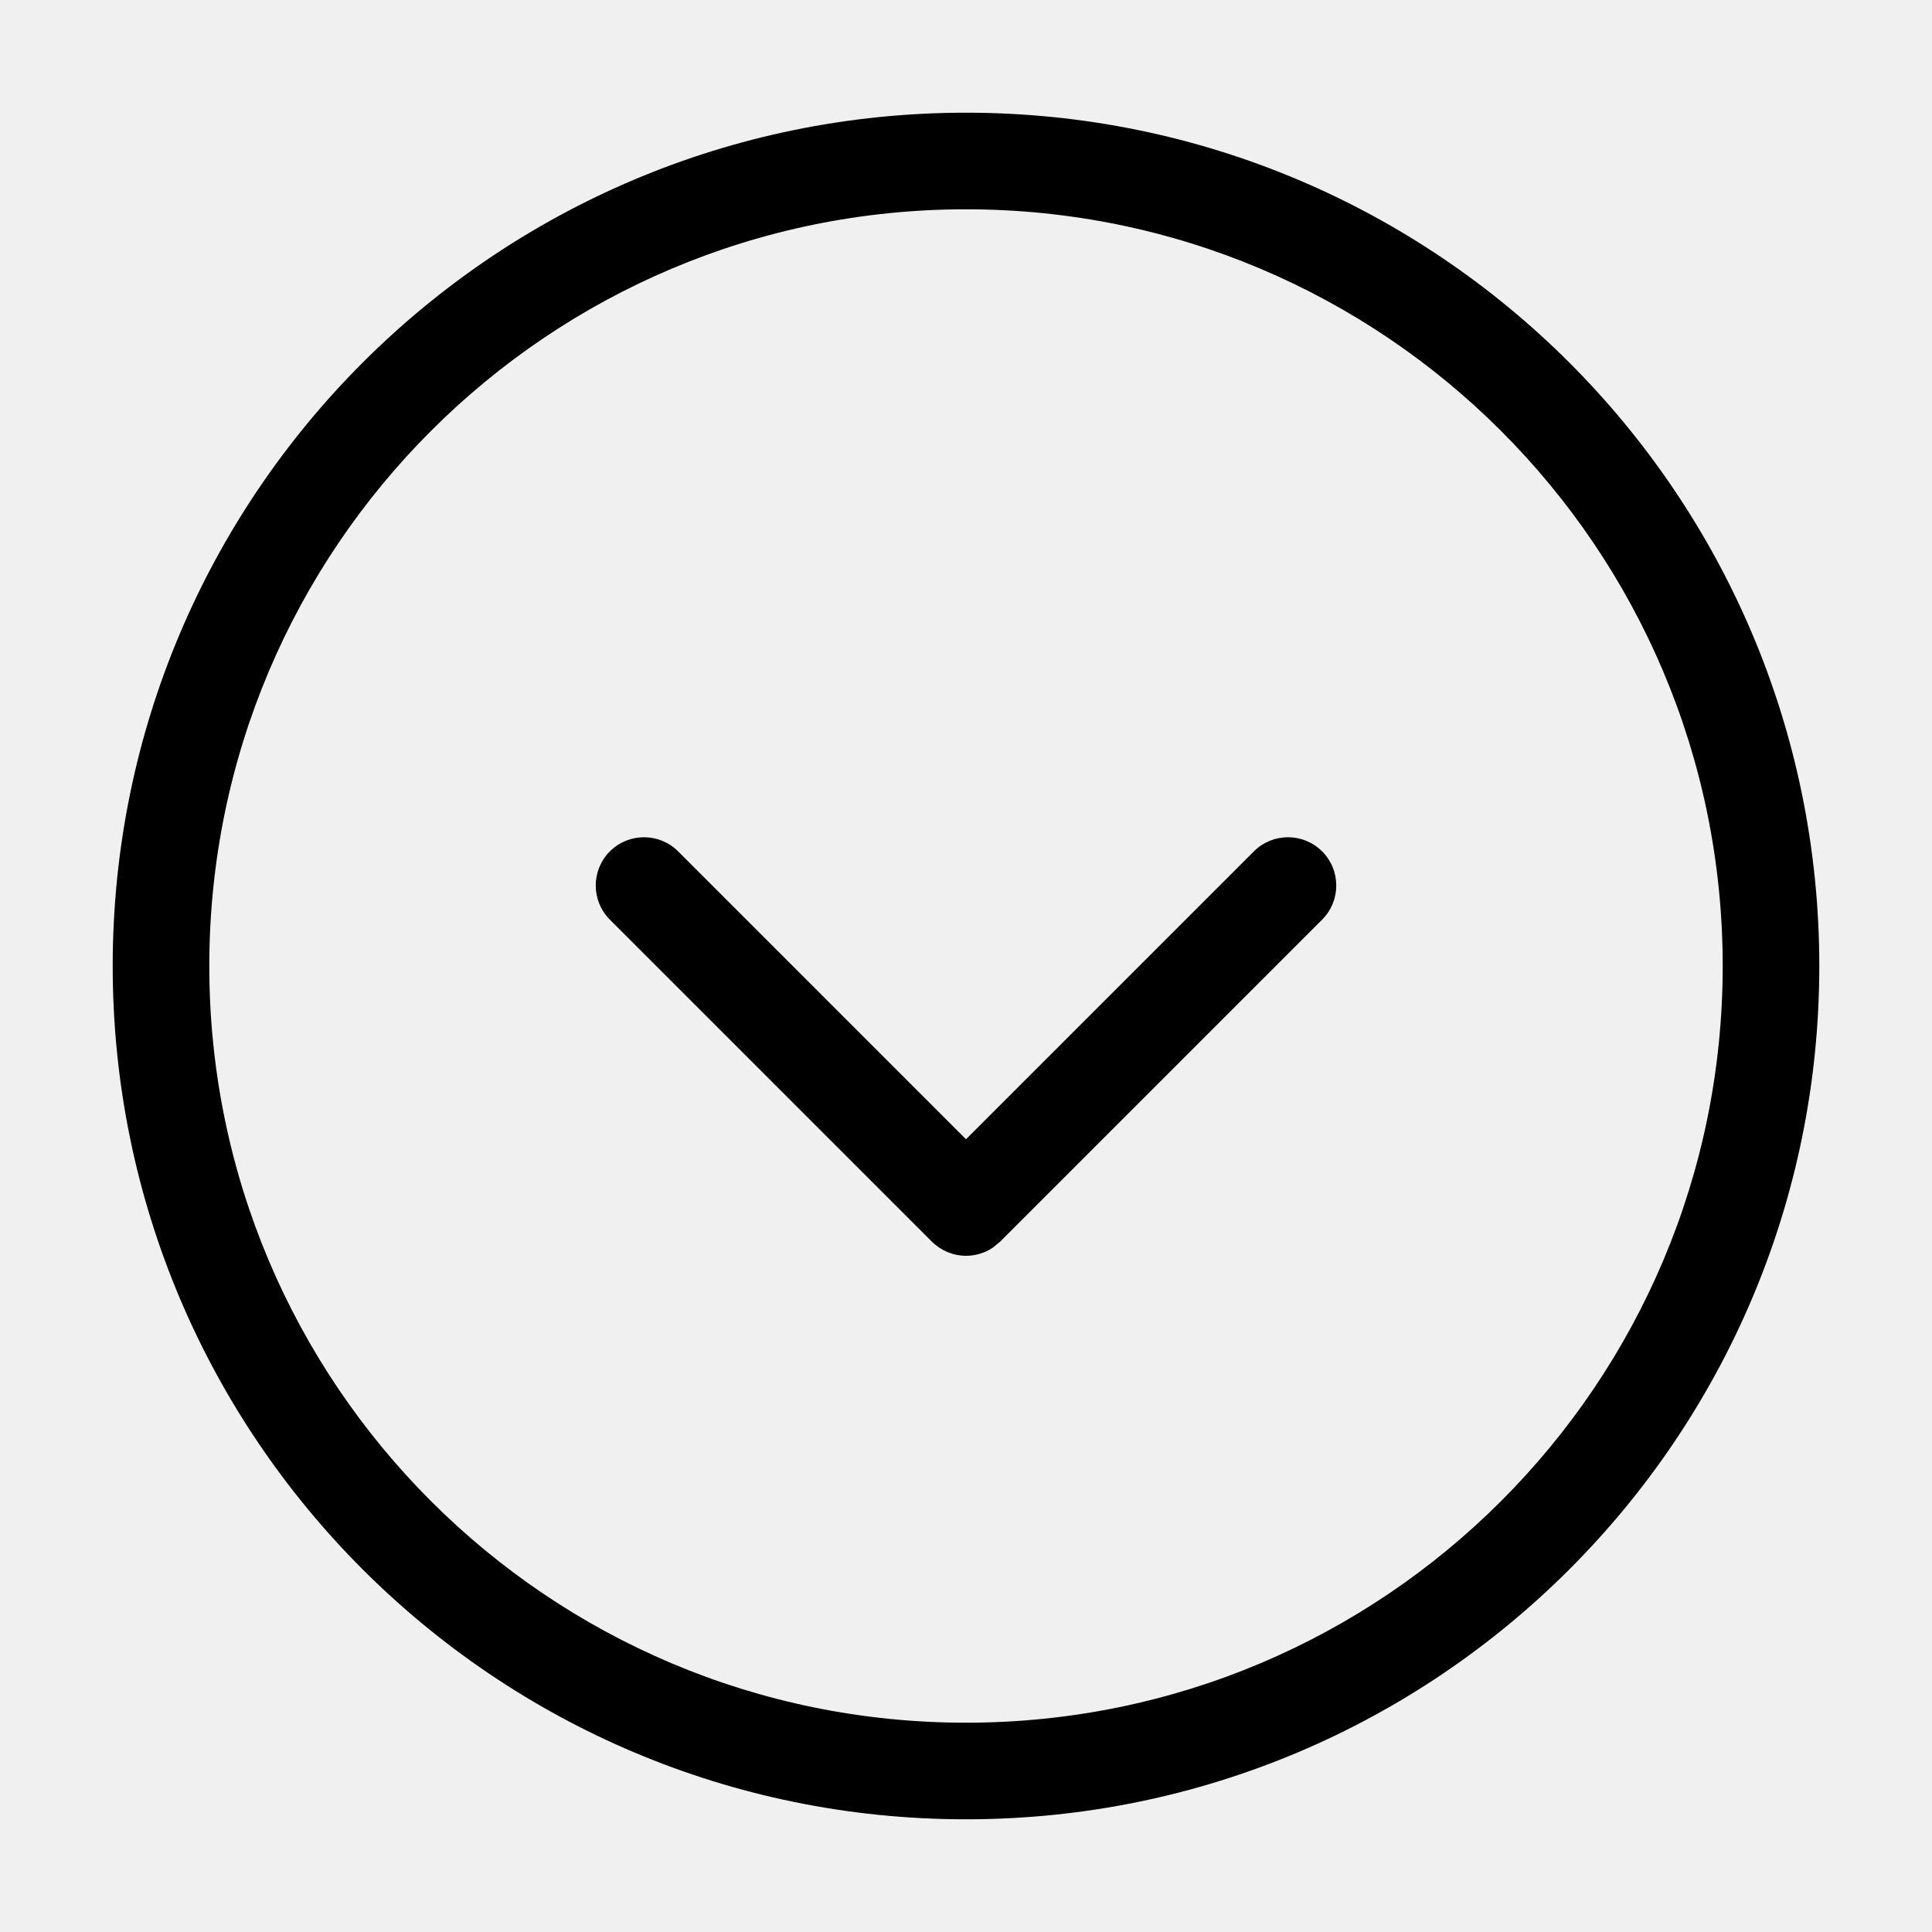
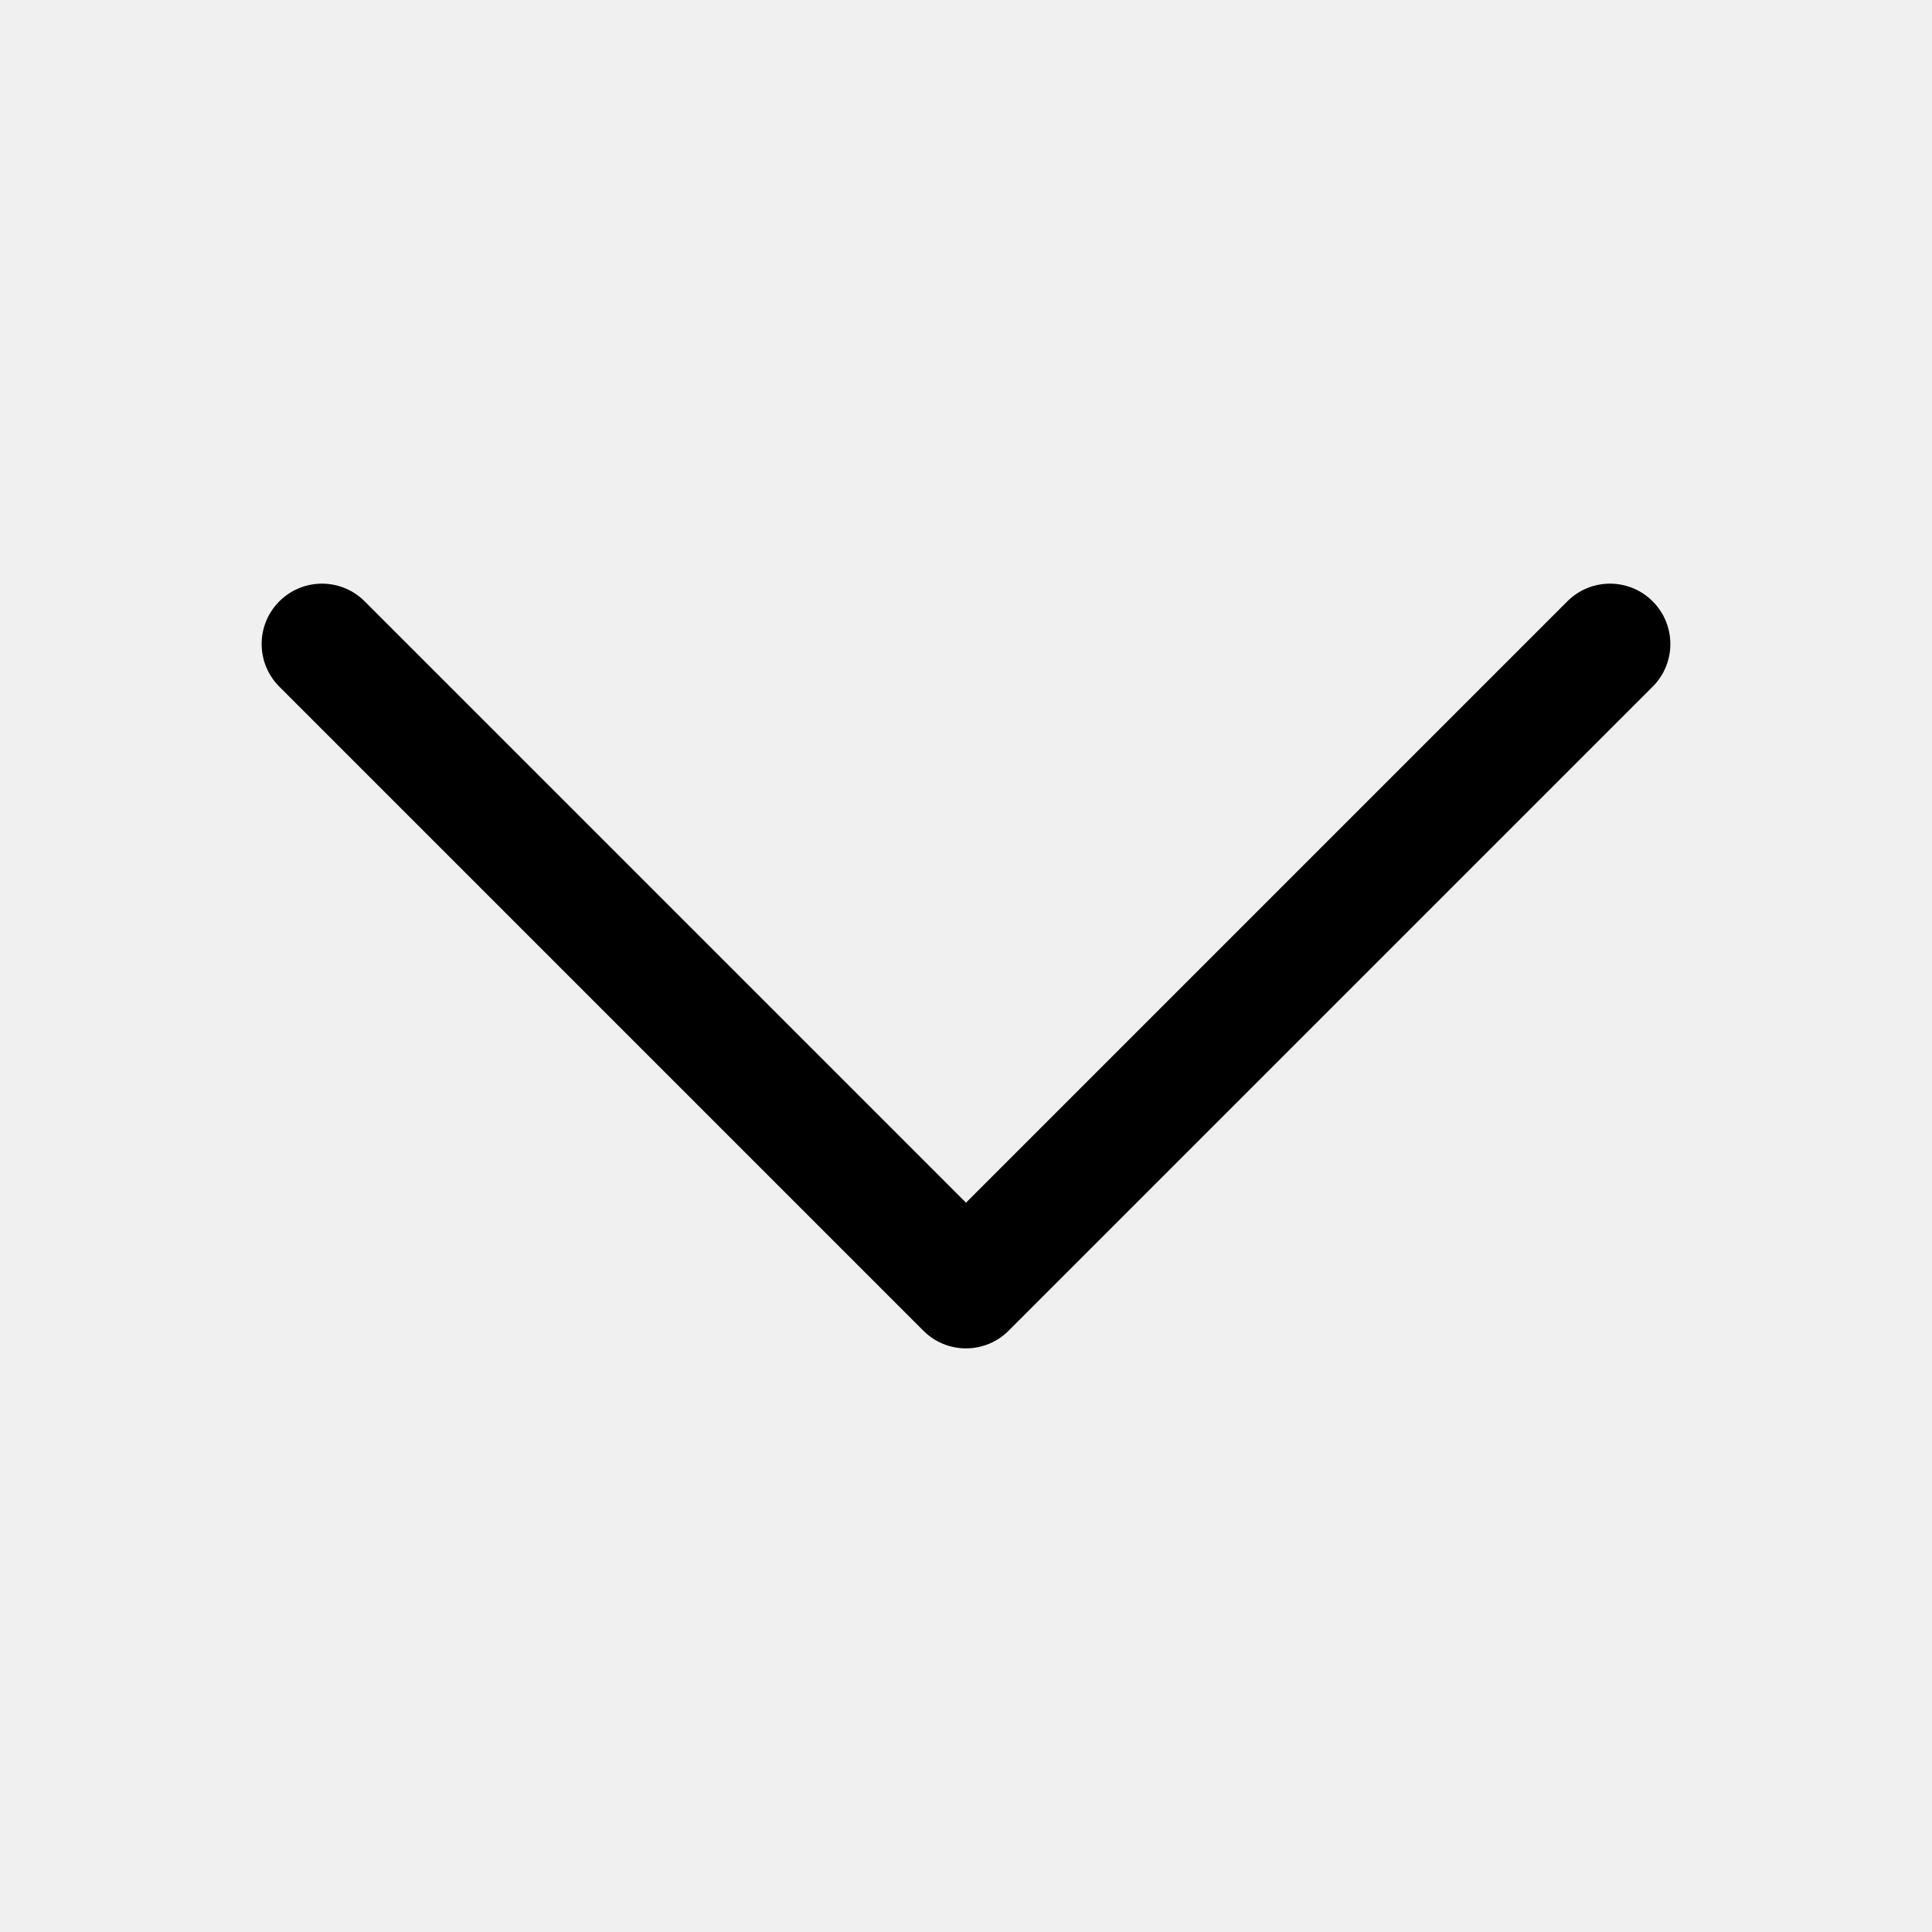
<svg xmlns="http://www.w3.org/2000/svg" width="24" height="24" viewBox="0 0 24 24" fill="none">
-   <g clip-path="url(#clip0_3297_1377)">
-     <path d="M12 1.4C17.854 1.4 22.6 6.146 22.6 12C22.6 17.854 17.854 22.6 12 22.6C6.146 22.6 1.4 17.854 1.4 12C1.4 6.146 6.146 1.4 12 1.4ZM12 2.6C6.809 2.6 2.6 6.809 2.6 12C2.6 17.192 6.809 21.4 12 21.4C17.192 21.4 21.4 17.192 21.4 12C21.4 6.809 17.192 2.6 12 2.6ZM15.576 10.576C15.81 10.342 16.189 10.342 16.424 10.576C16.658 10.81 16.658 11.19 16.424 11.424L12.424 15.424L12.333 15.499C12.235 15.564 12.119 15.6 12 15.6C11.841 15.6 11.689 15.536 11.576 15.424L7.576 11.424C7.342 11.19 7.342 10.81 7.576 10.576C7.81 10.342 8.19 10.342 8.424 10.576L12 14.152L15.576 10.576Z" fill="currentColor" />
-   </g>
-   <defs>
-     <clipPath id="clip0_3297_1377">
-       <rect width="24" height="24" fill="white" />
-     </clipPath>
-   </defs>
+   <path d="M19.47 7.47C19.763 7.177 20.237 7.177 20.53 7.47C20.823 7.763 20.823 8.237 20.53 8.53L12.53 16.53C12.39 16.671 12.199 16.75 12 16.75C11.801 16.75 11.61 16.671 11.47 16.53L3.47 8.53C3.177 8.237 3.177 7.763 3.47 7.47C3.763 7.177 4.237 7.177 4.53 7.47L12 14.94L19.47 7.47Z" fill="currentColor" />
</svg>
